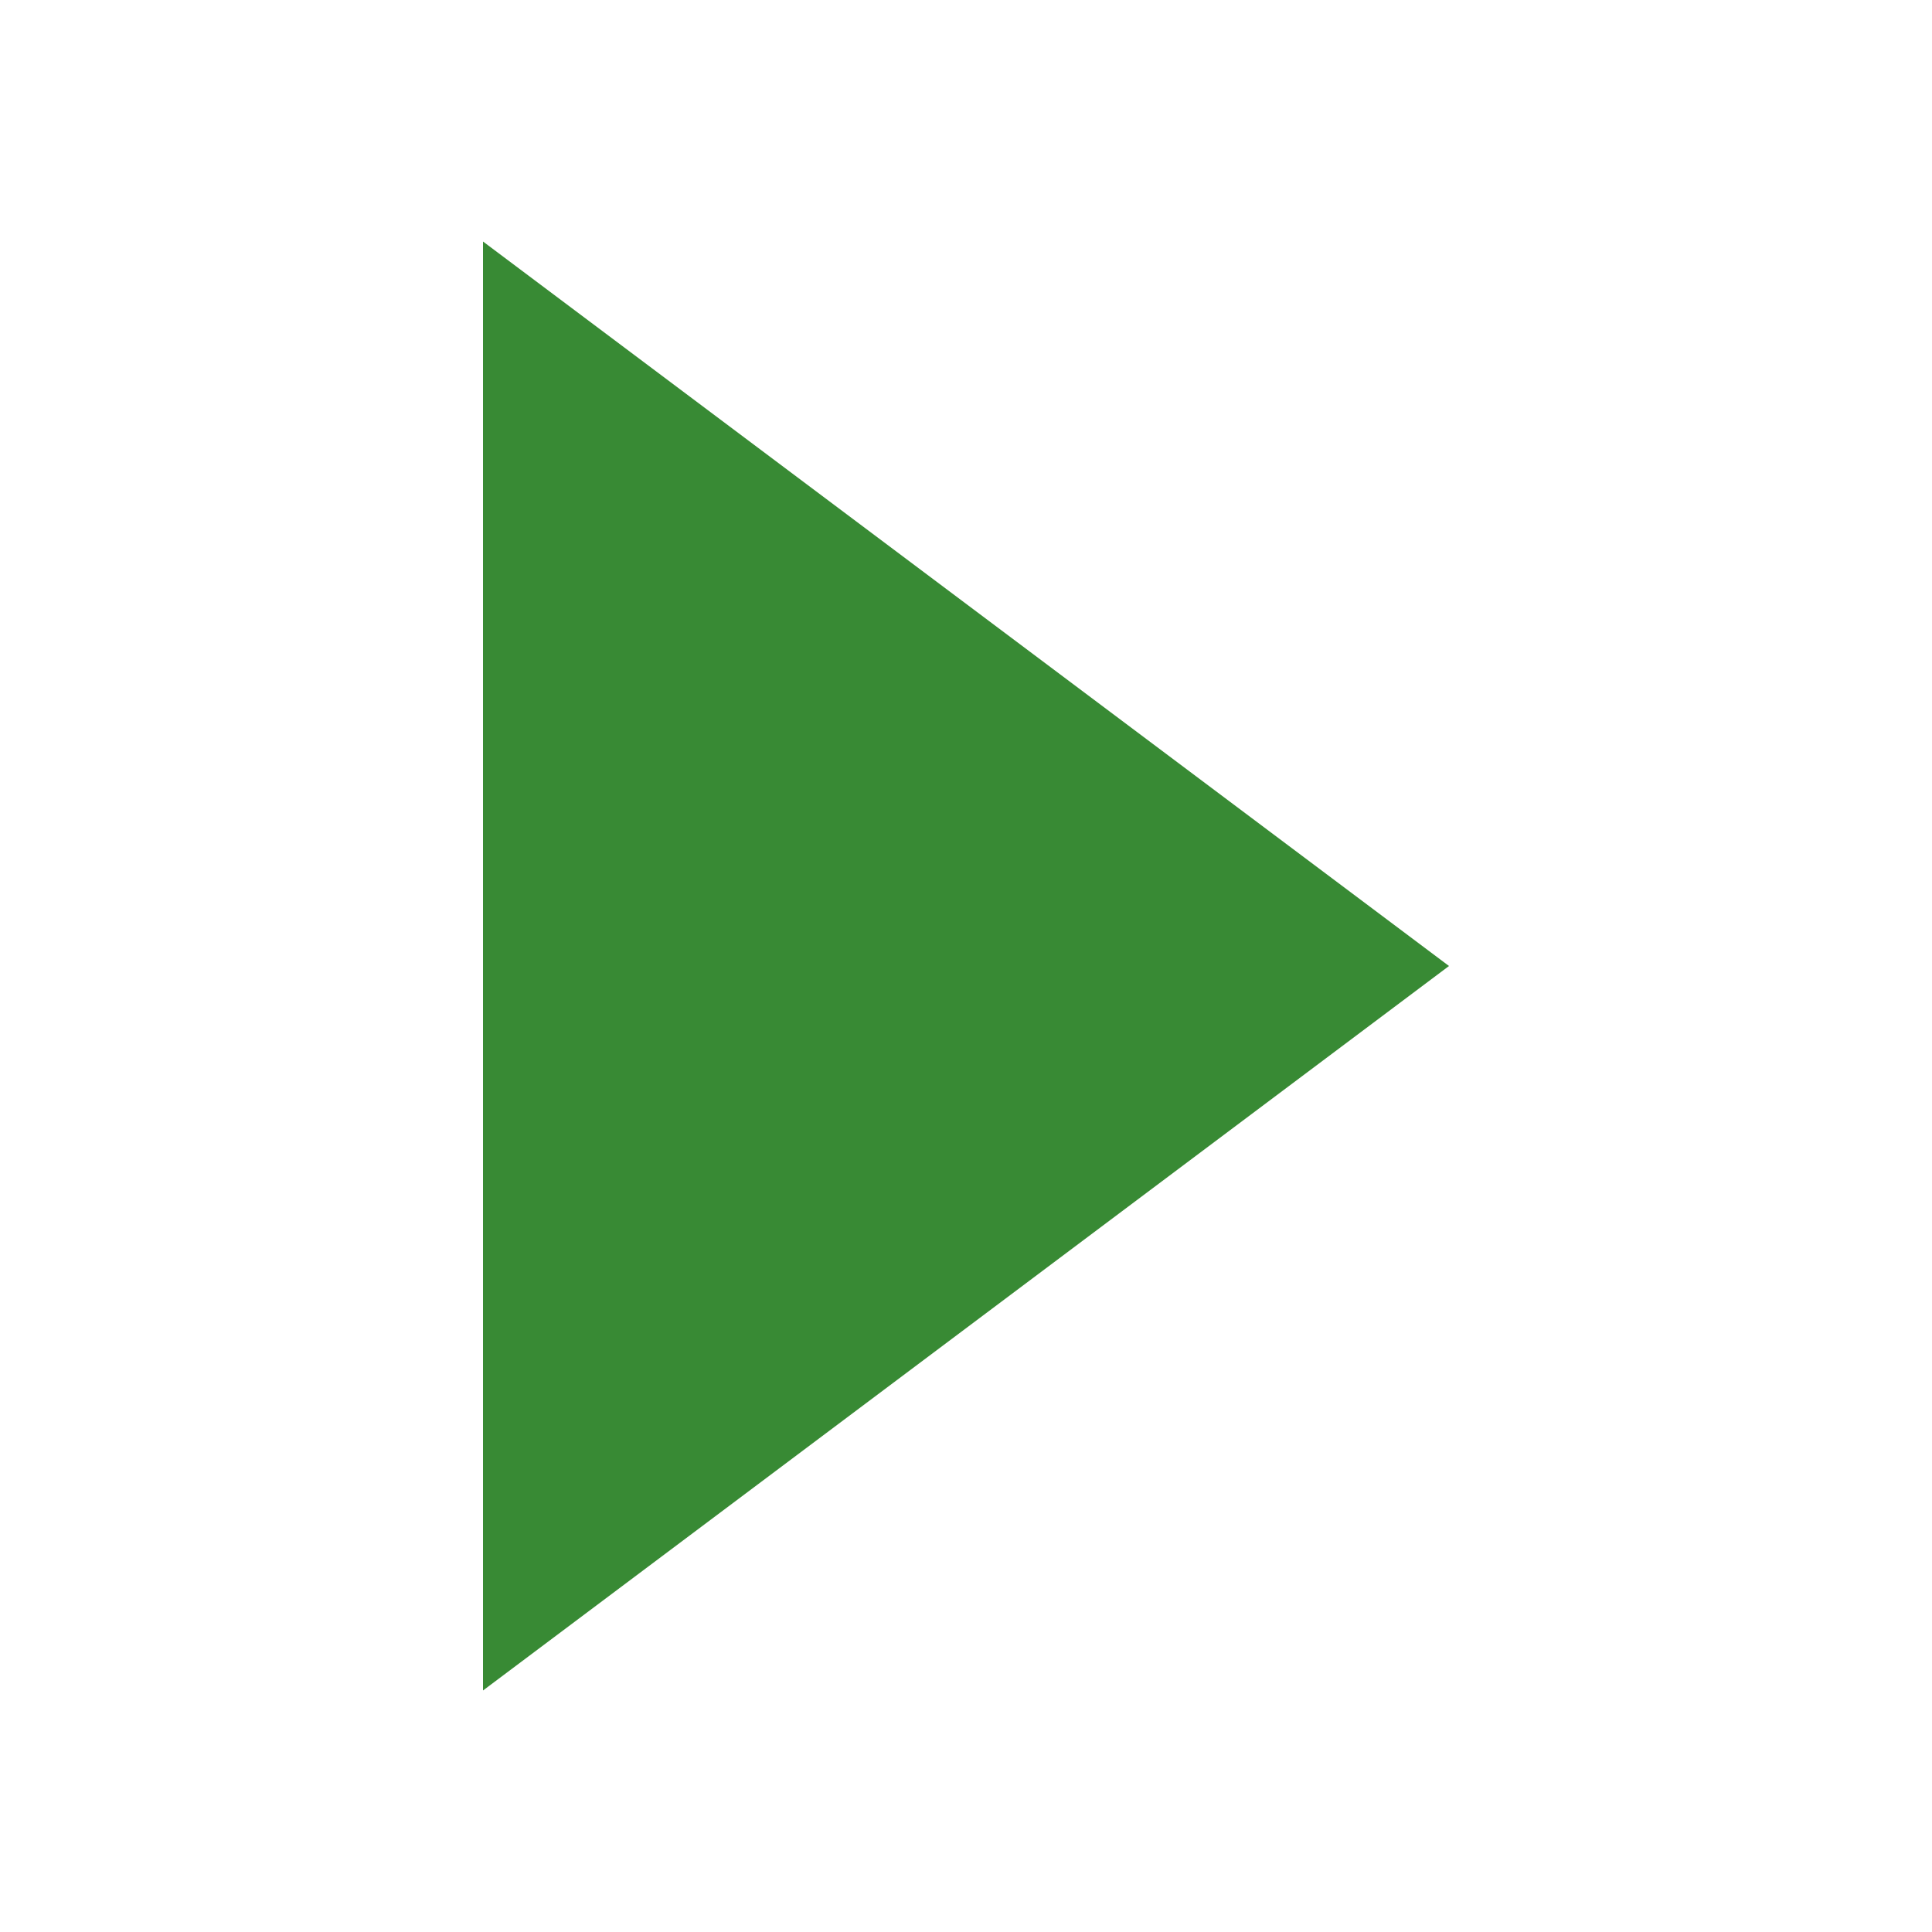
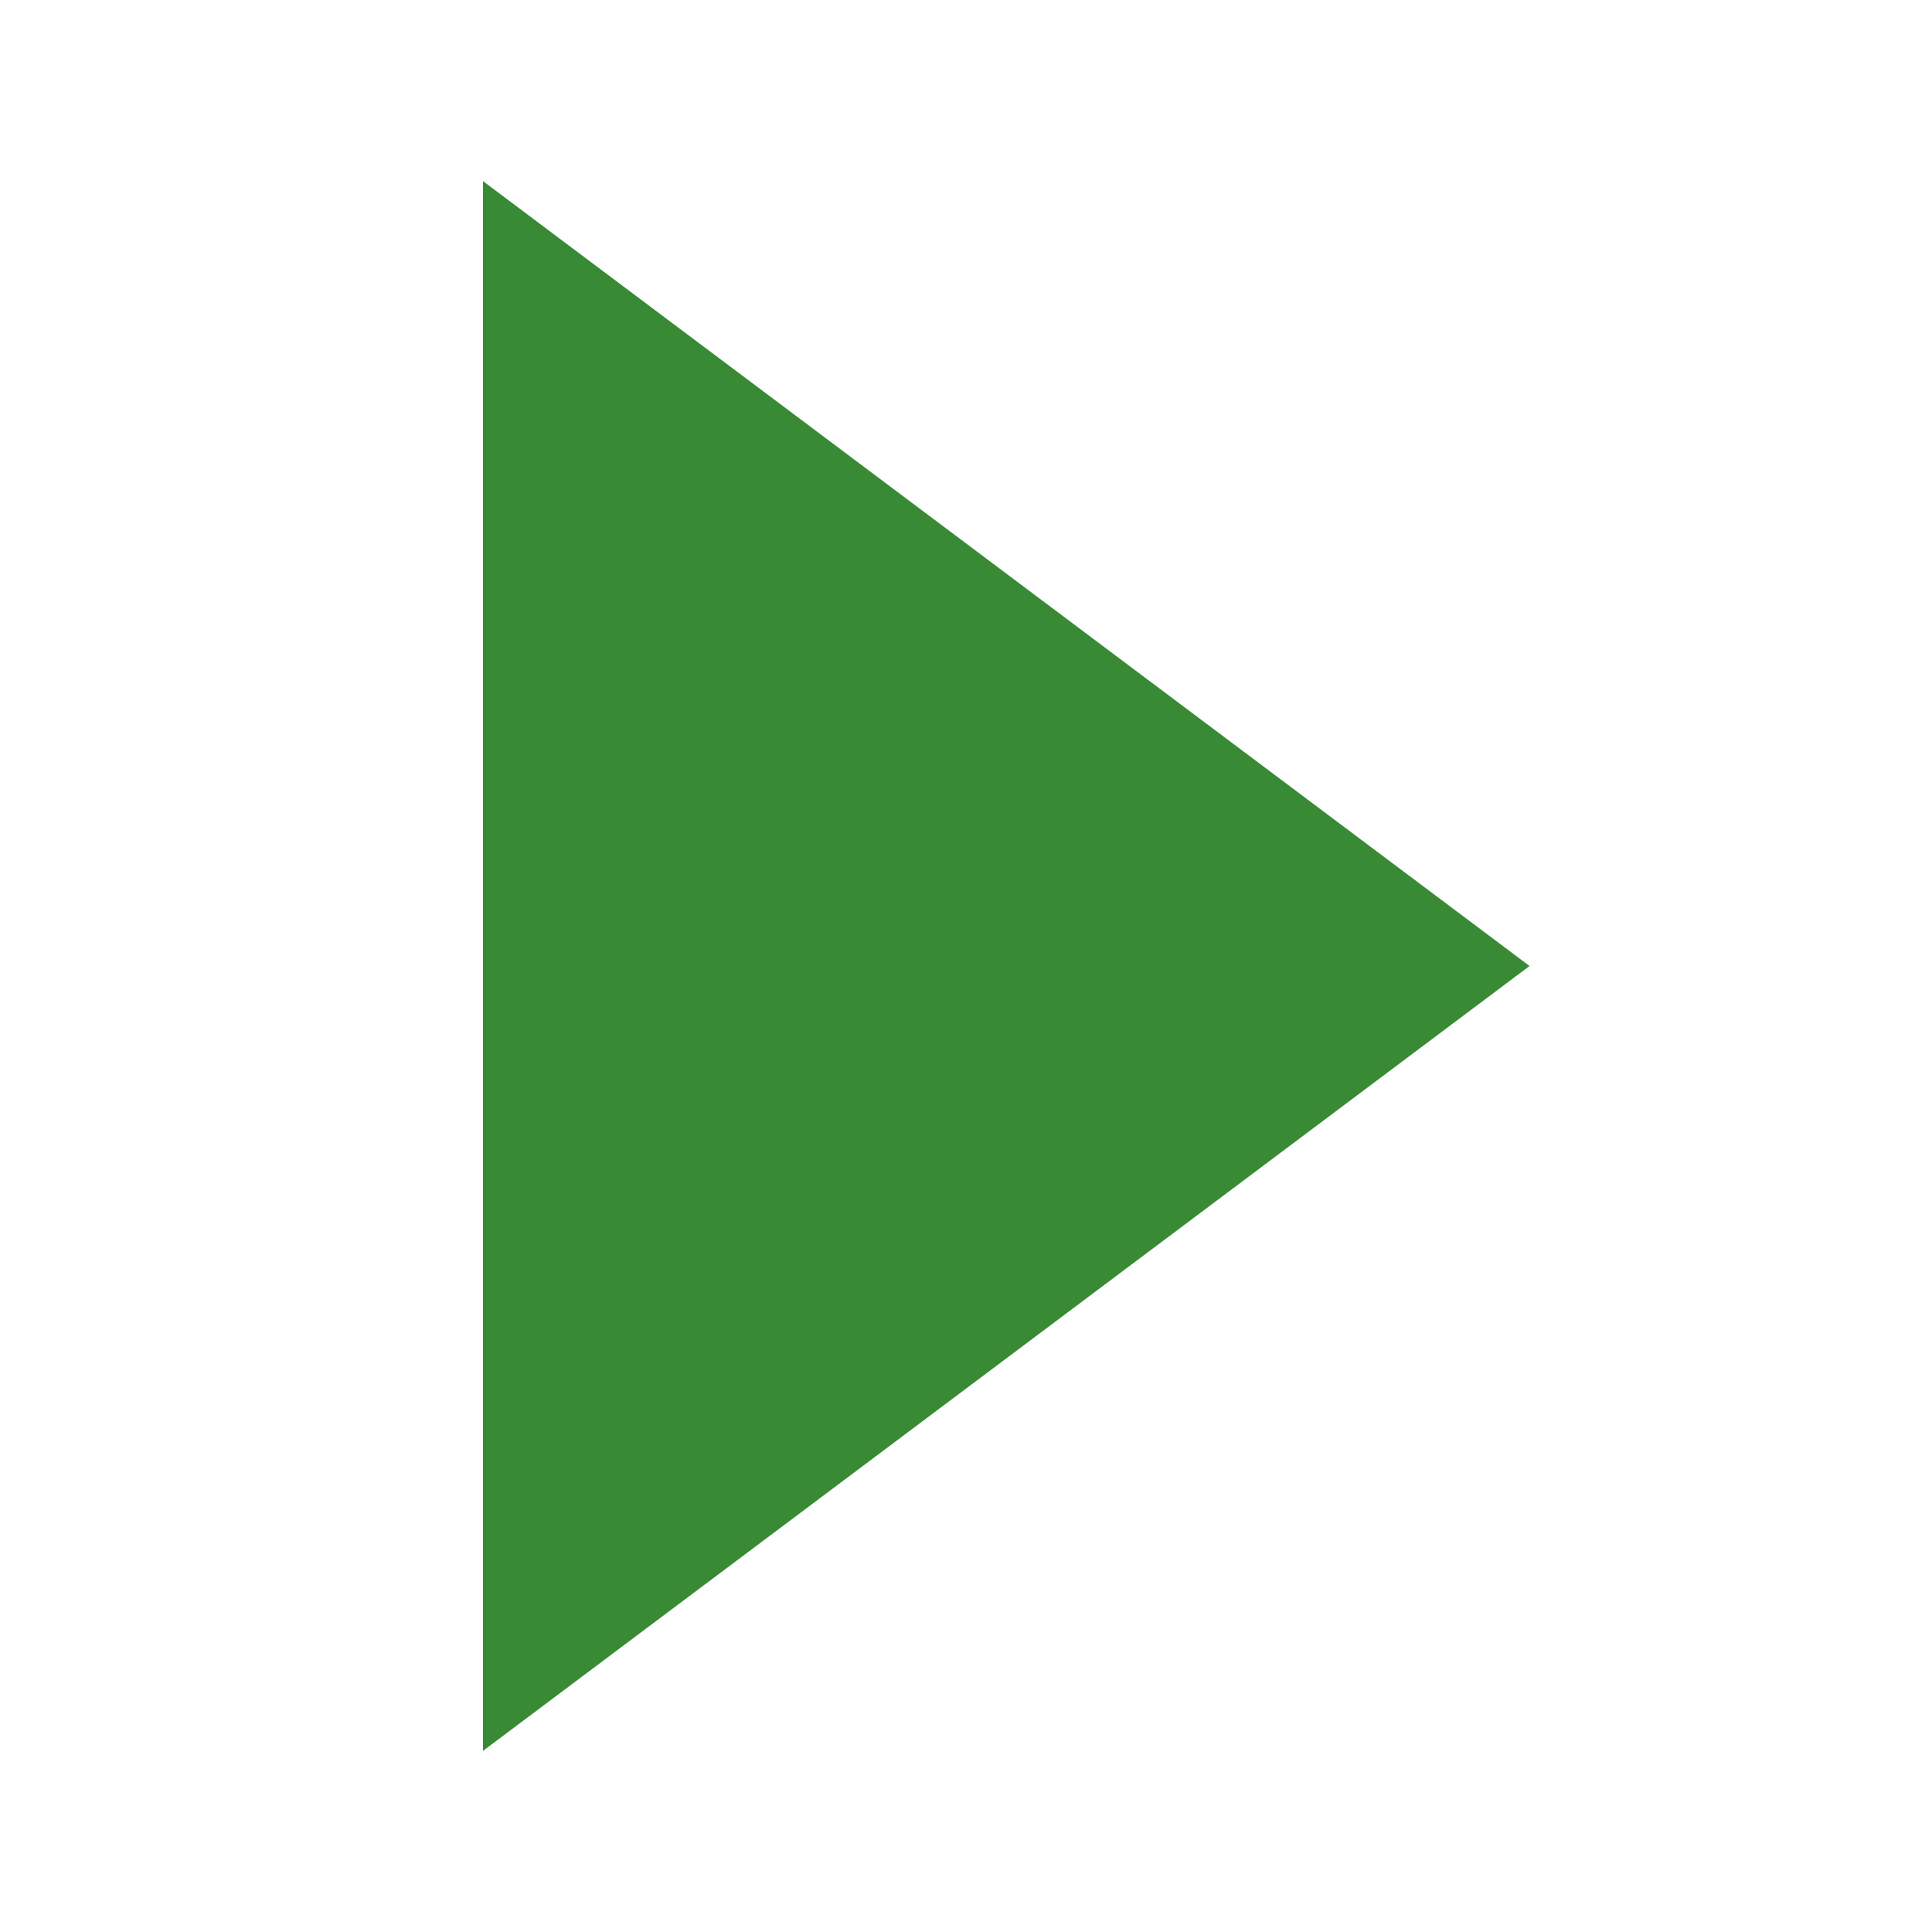
<svg xmlns="http://www.w3.org/2000/svg" viewBox="0 0 16 16">
  <defs>
    <style>.icon-canvas-transparent,.icon-vs-out{fill:#f6f6f6;}.icon-canvas-transparent{opacity:0;}.icon-vs-action-green{fill:#388a34;}</style>
  </defs>
  <g id="canvas">
    <path class="icon-canvas-transparent" d="M16,0V16H0V0Z" />
  </g>
  <g id="outline" style="display: none;">
-     <path class="icon-vs-out" d="M13.667,8,3,16V0Z" />
+     <path class="icon-vs-out" d="M14.334,8,3.667,16H3V0h.667Z" />
  </g>
  <g id="iconBg">
-     <path class="icon-vs-action-green" d="M4,2V14l8-6L4,2Z" />
+     <path class="icon-vs-action-green" d="M4,1.5v13L12.667,8,4,1.5Z" />
  </g>
</svg>
